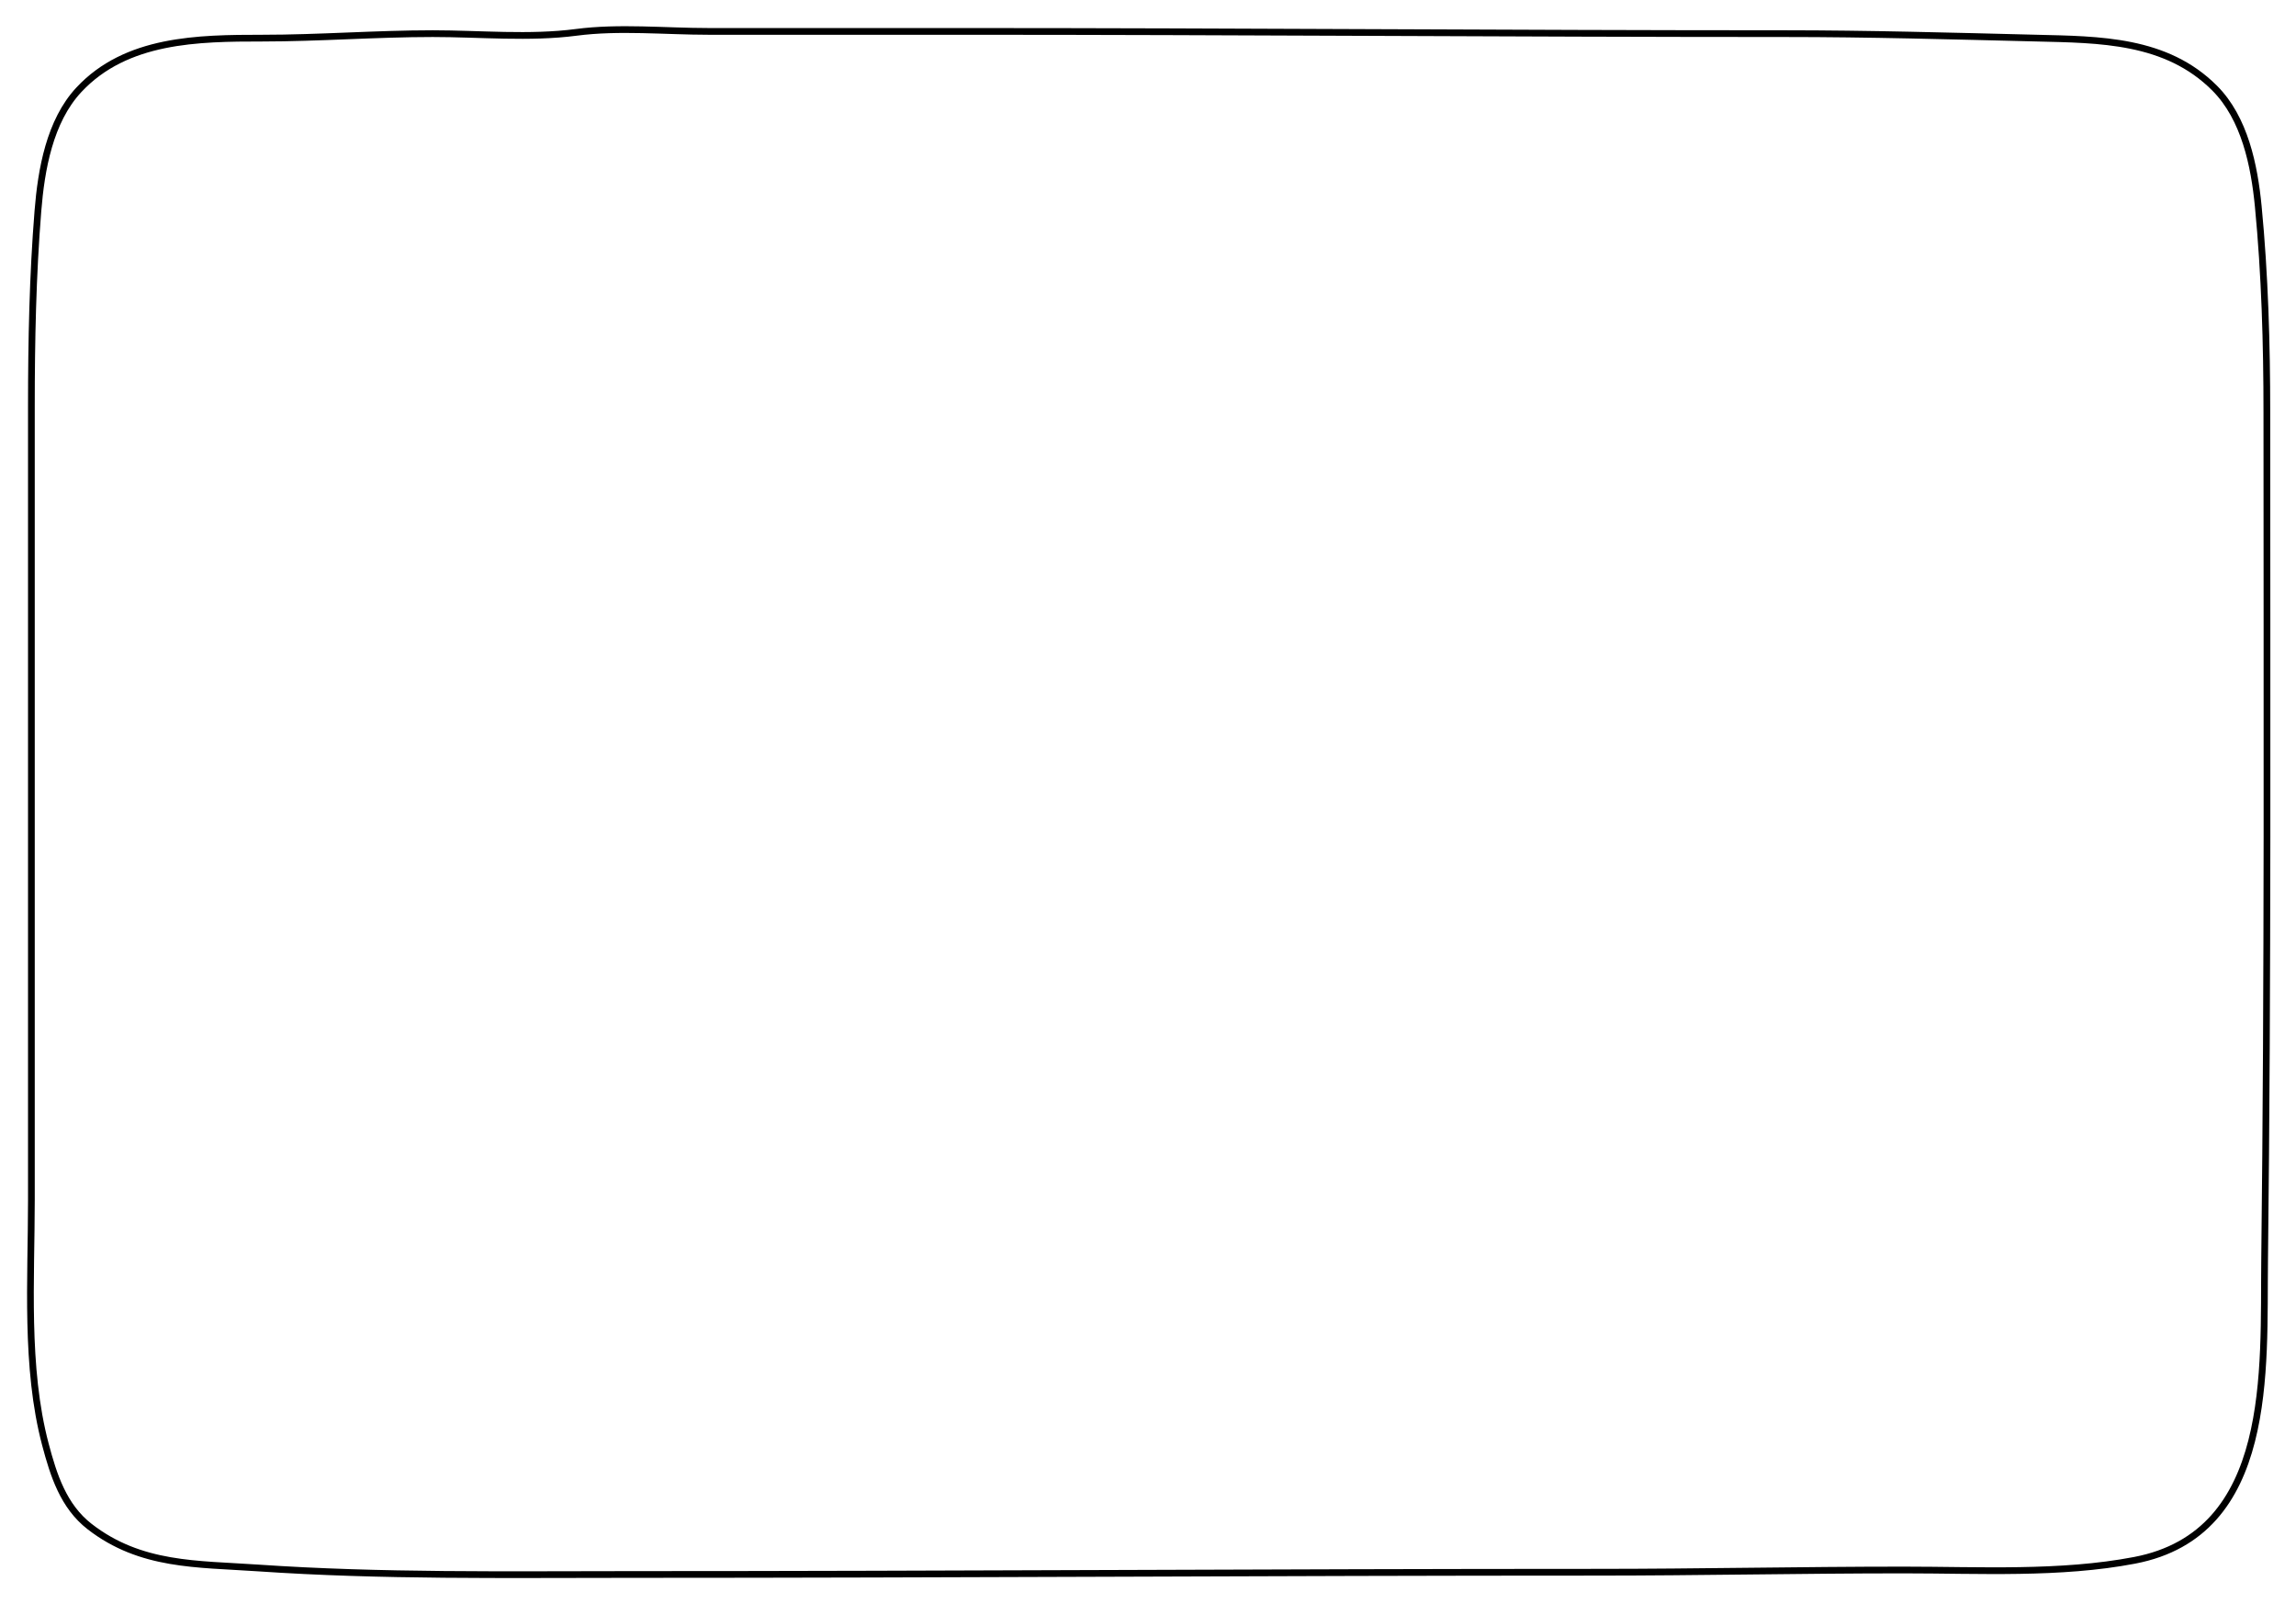
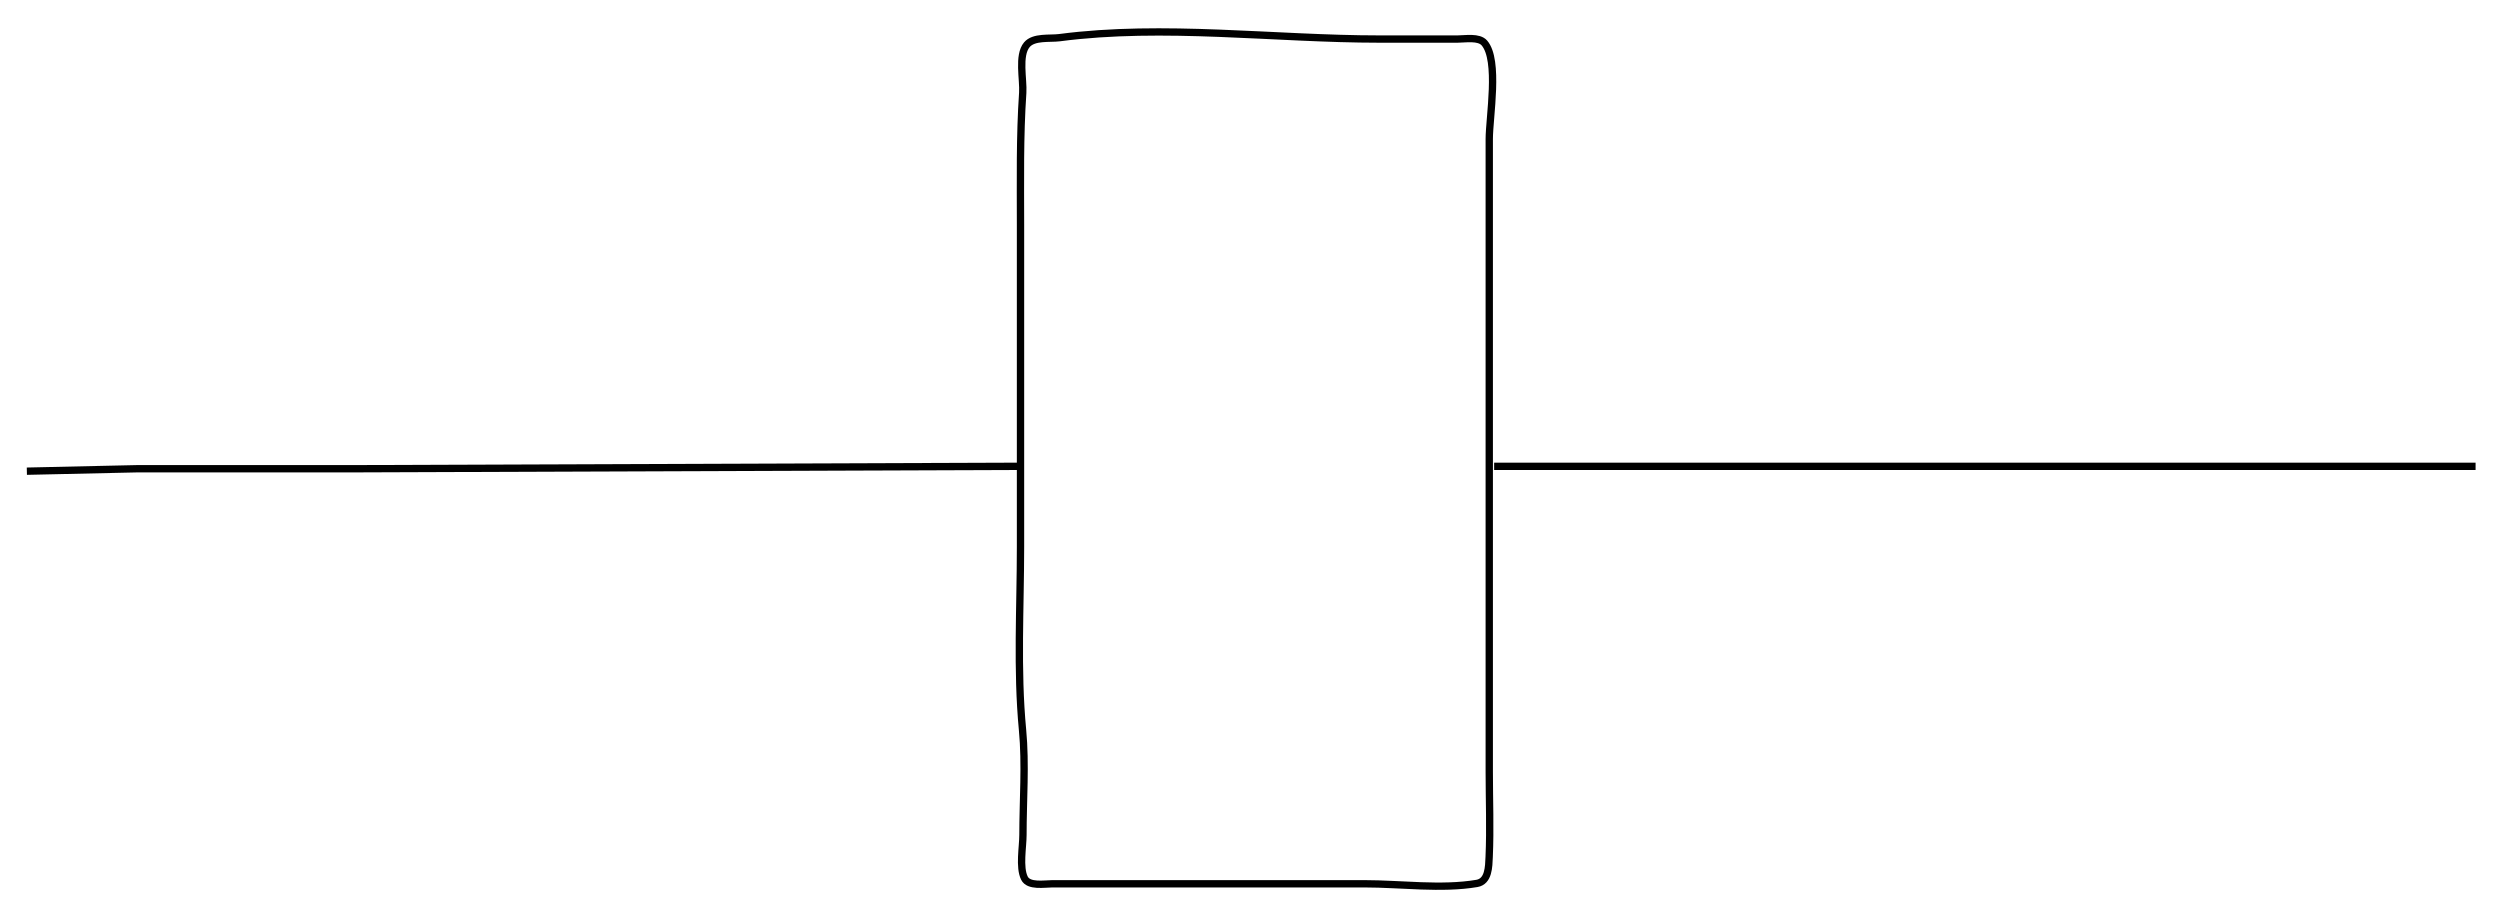
- <svg xmlns="http://www.w3.org/2000/svg" width="1024" height="715">
-   <path style="stroke:#000000; stroke-width:3.0; fill:none;" d="M257 14.424C276.102 11.916 296.732 14 316 14L430 14C551.99 14 674.096 15 796 15C833.426 15 870.672 16.071 908 16.985C936.421 17.681 966.09 17.629 987.711 39.289C1001.14 52.741 1005.41 73.835 1007.17 92C1010.11 122.372 1011 153.478 1011 184C1011 310.032 1011.49 435.995 1010 562C1009.42 610.386 1014.5 683.746 952 695.689C918.743 702.045 882.743 699.998 849 700C803.429 700.003 757.657 701 712 701C568.296 701 424.726 702 281 702C225.785 702 170.029 702.858 115 699.089C87.879 697.232 62.785 698.291 40.004 680.664C28.295 671.603 23.873 657.719 20.244 644C11.147 609.611 14 570.377 14 535L14 181C14 151.936 14.589 122.93 16.914 94C18.389 75.658 22.119 54.039 35.174 40.039C56.291 17.392 88.335 17 117 17C142.321 17 167.688 15 193 15C213.943 15 236.237 17.151 257 14.424" />
+ <svg xmlns="http://www.w3.org/2000/svg" width="1024" height="377">
+   <path style="stroke:#000000; stroke-width:3.0; fill:none;" d="M434 15.424C476.497 9.844 522.273 16 565 16L597 16C600.093 16 605.734 14.959 608.012 17.603C614.144 24.722 610 47.99 610 57L610 167L610 316C610 327.634 610.47 339.378 609.961 351C609.786 354.982 609.783 361.027 604.941 361.852C590.491 364.313 573.672 362 559 362L464 362L431 362C427.811 362 421.339 363.209 419.603 359.682C417.406 355.216 419 346.901 419 342C419 327.837 420.172 313.099 418.83 299C416.478 274.282 418 248.845 418 224L418 92C418 73.97 417.681 55.959 418.91 38C419.278 32.629 416.912 22.699 420.603 18.318C423.463 14.924 430.003 15.949 434 15.424M11 193L56 192L144 192L417 191M612 191L1014 191" />
</svg>
